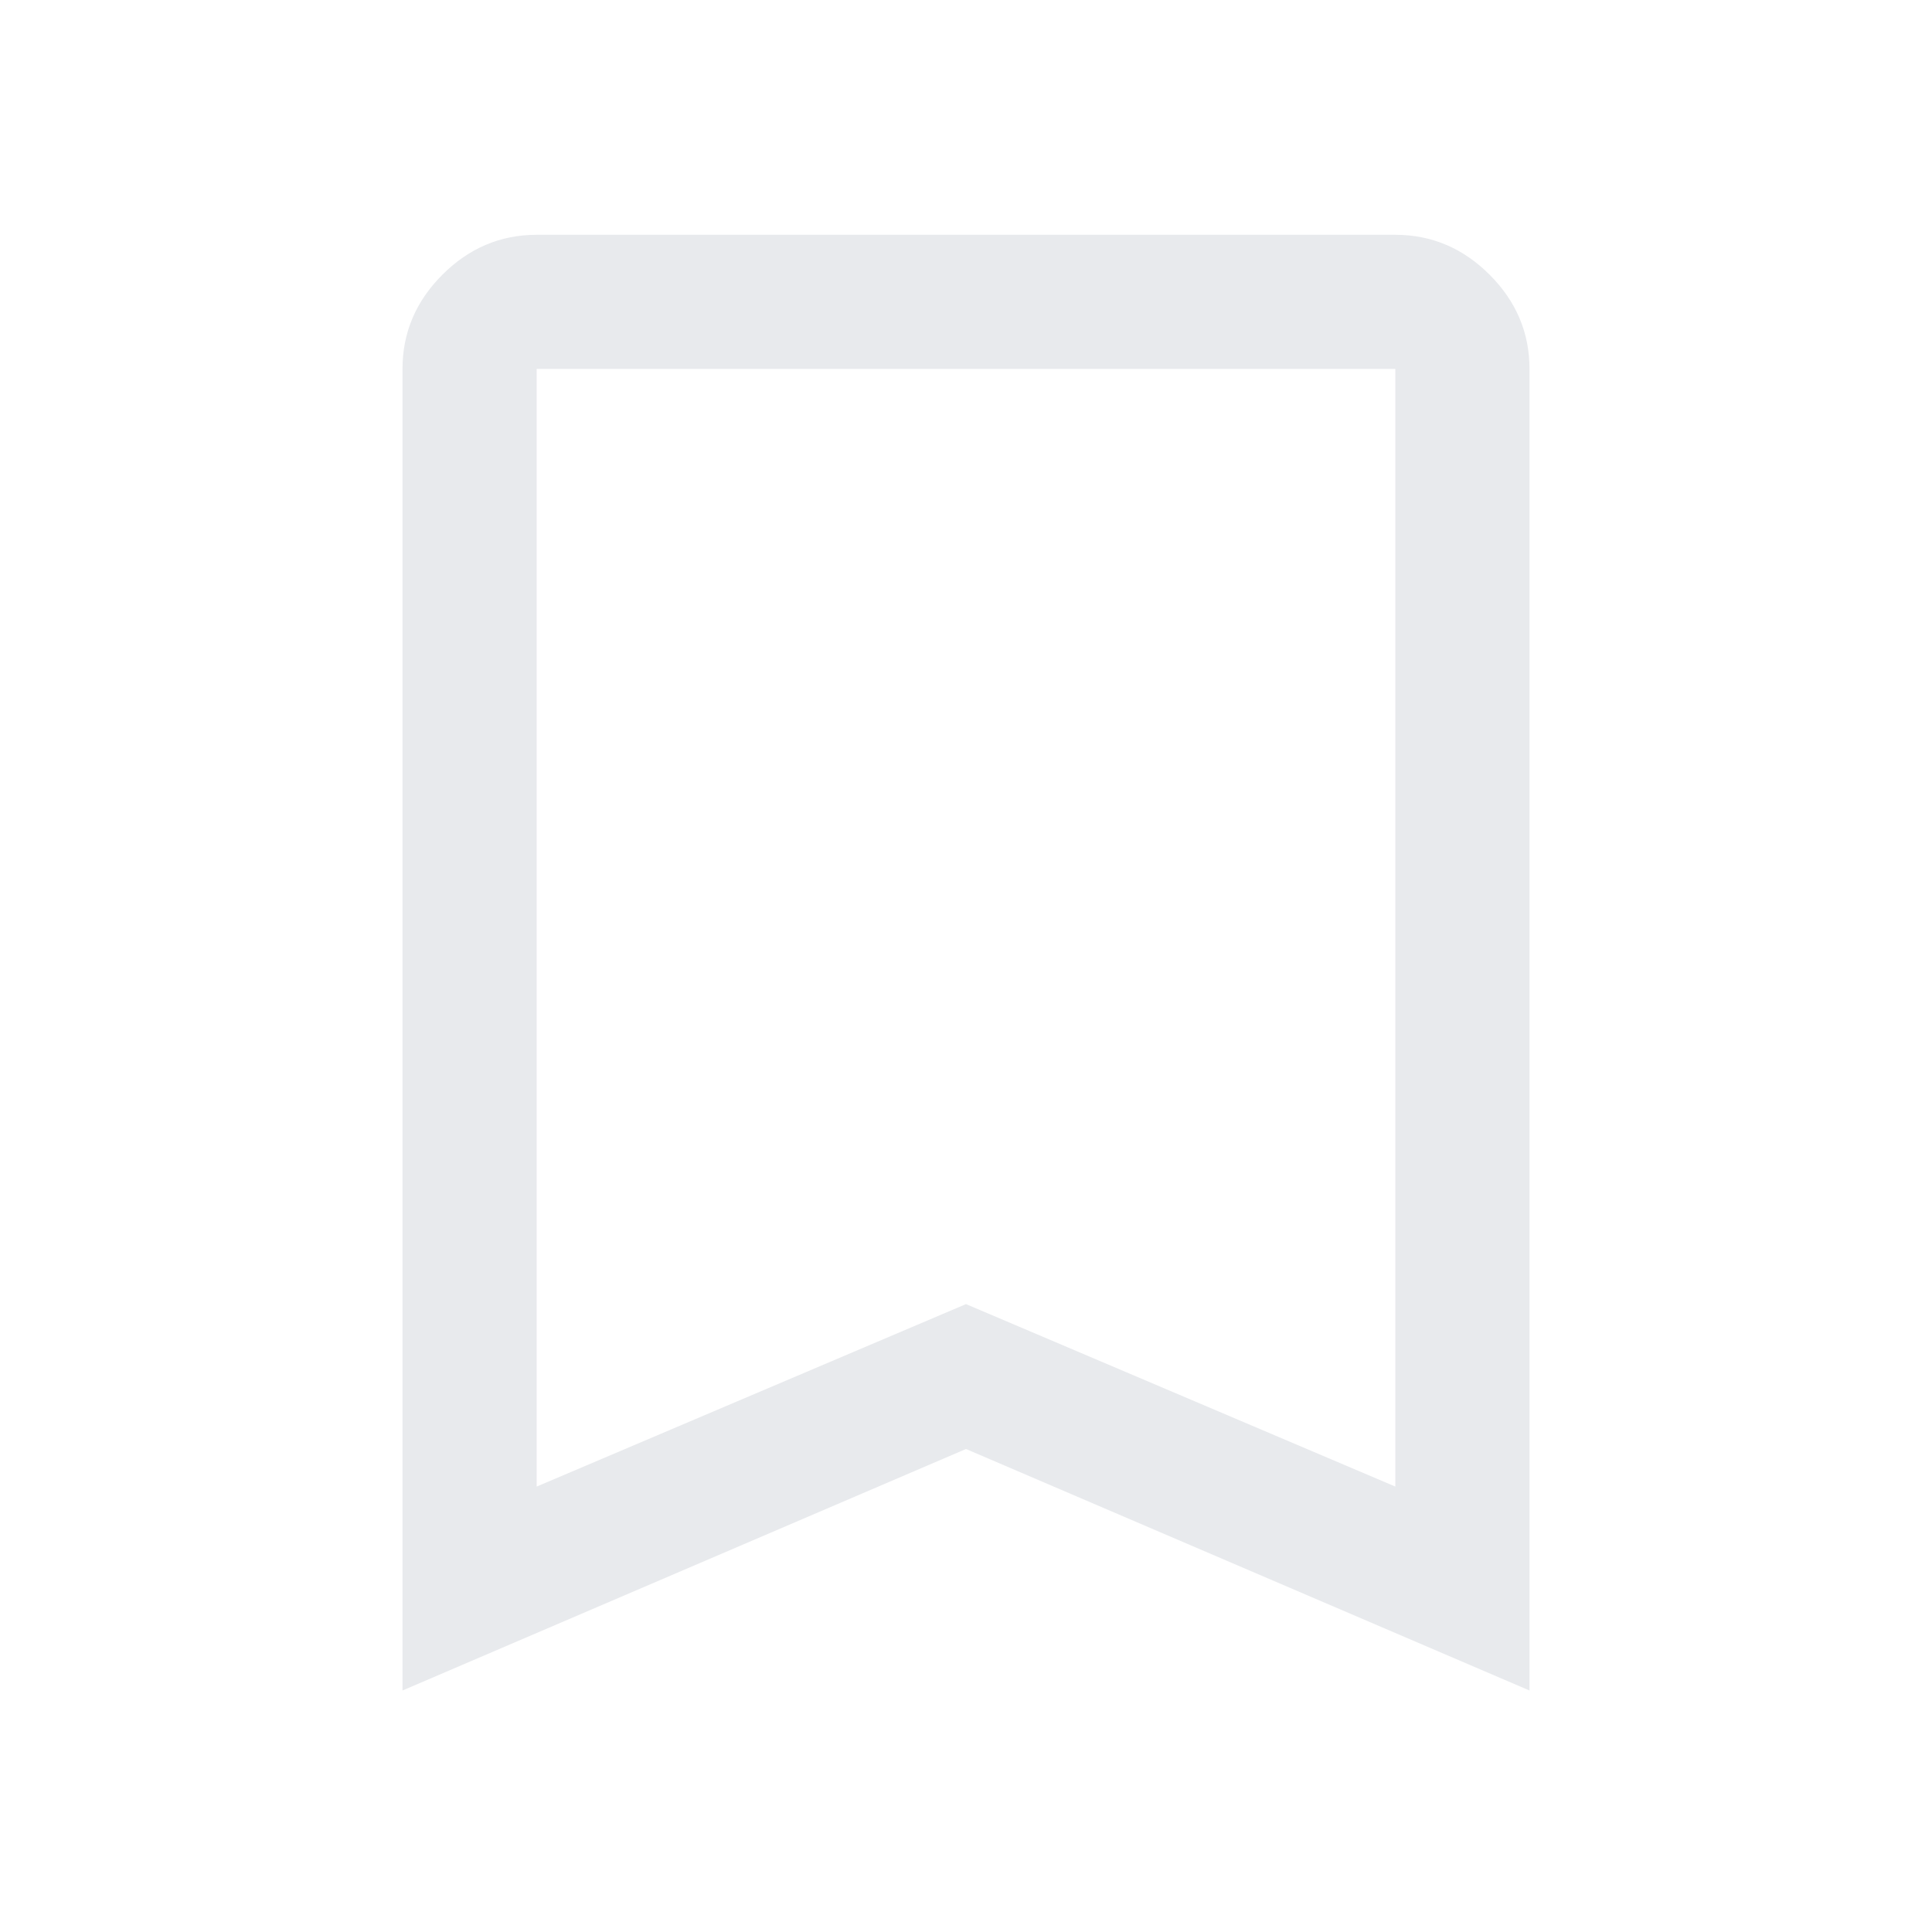
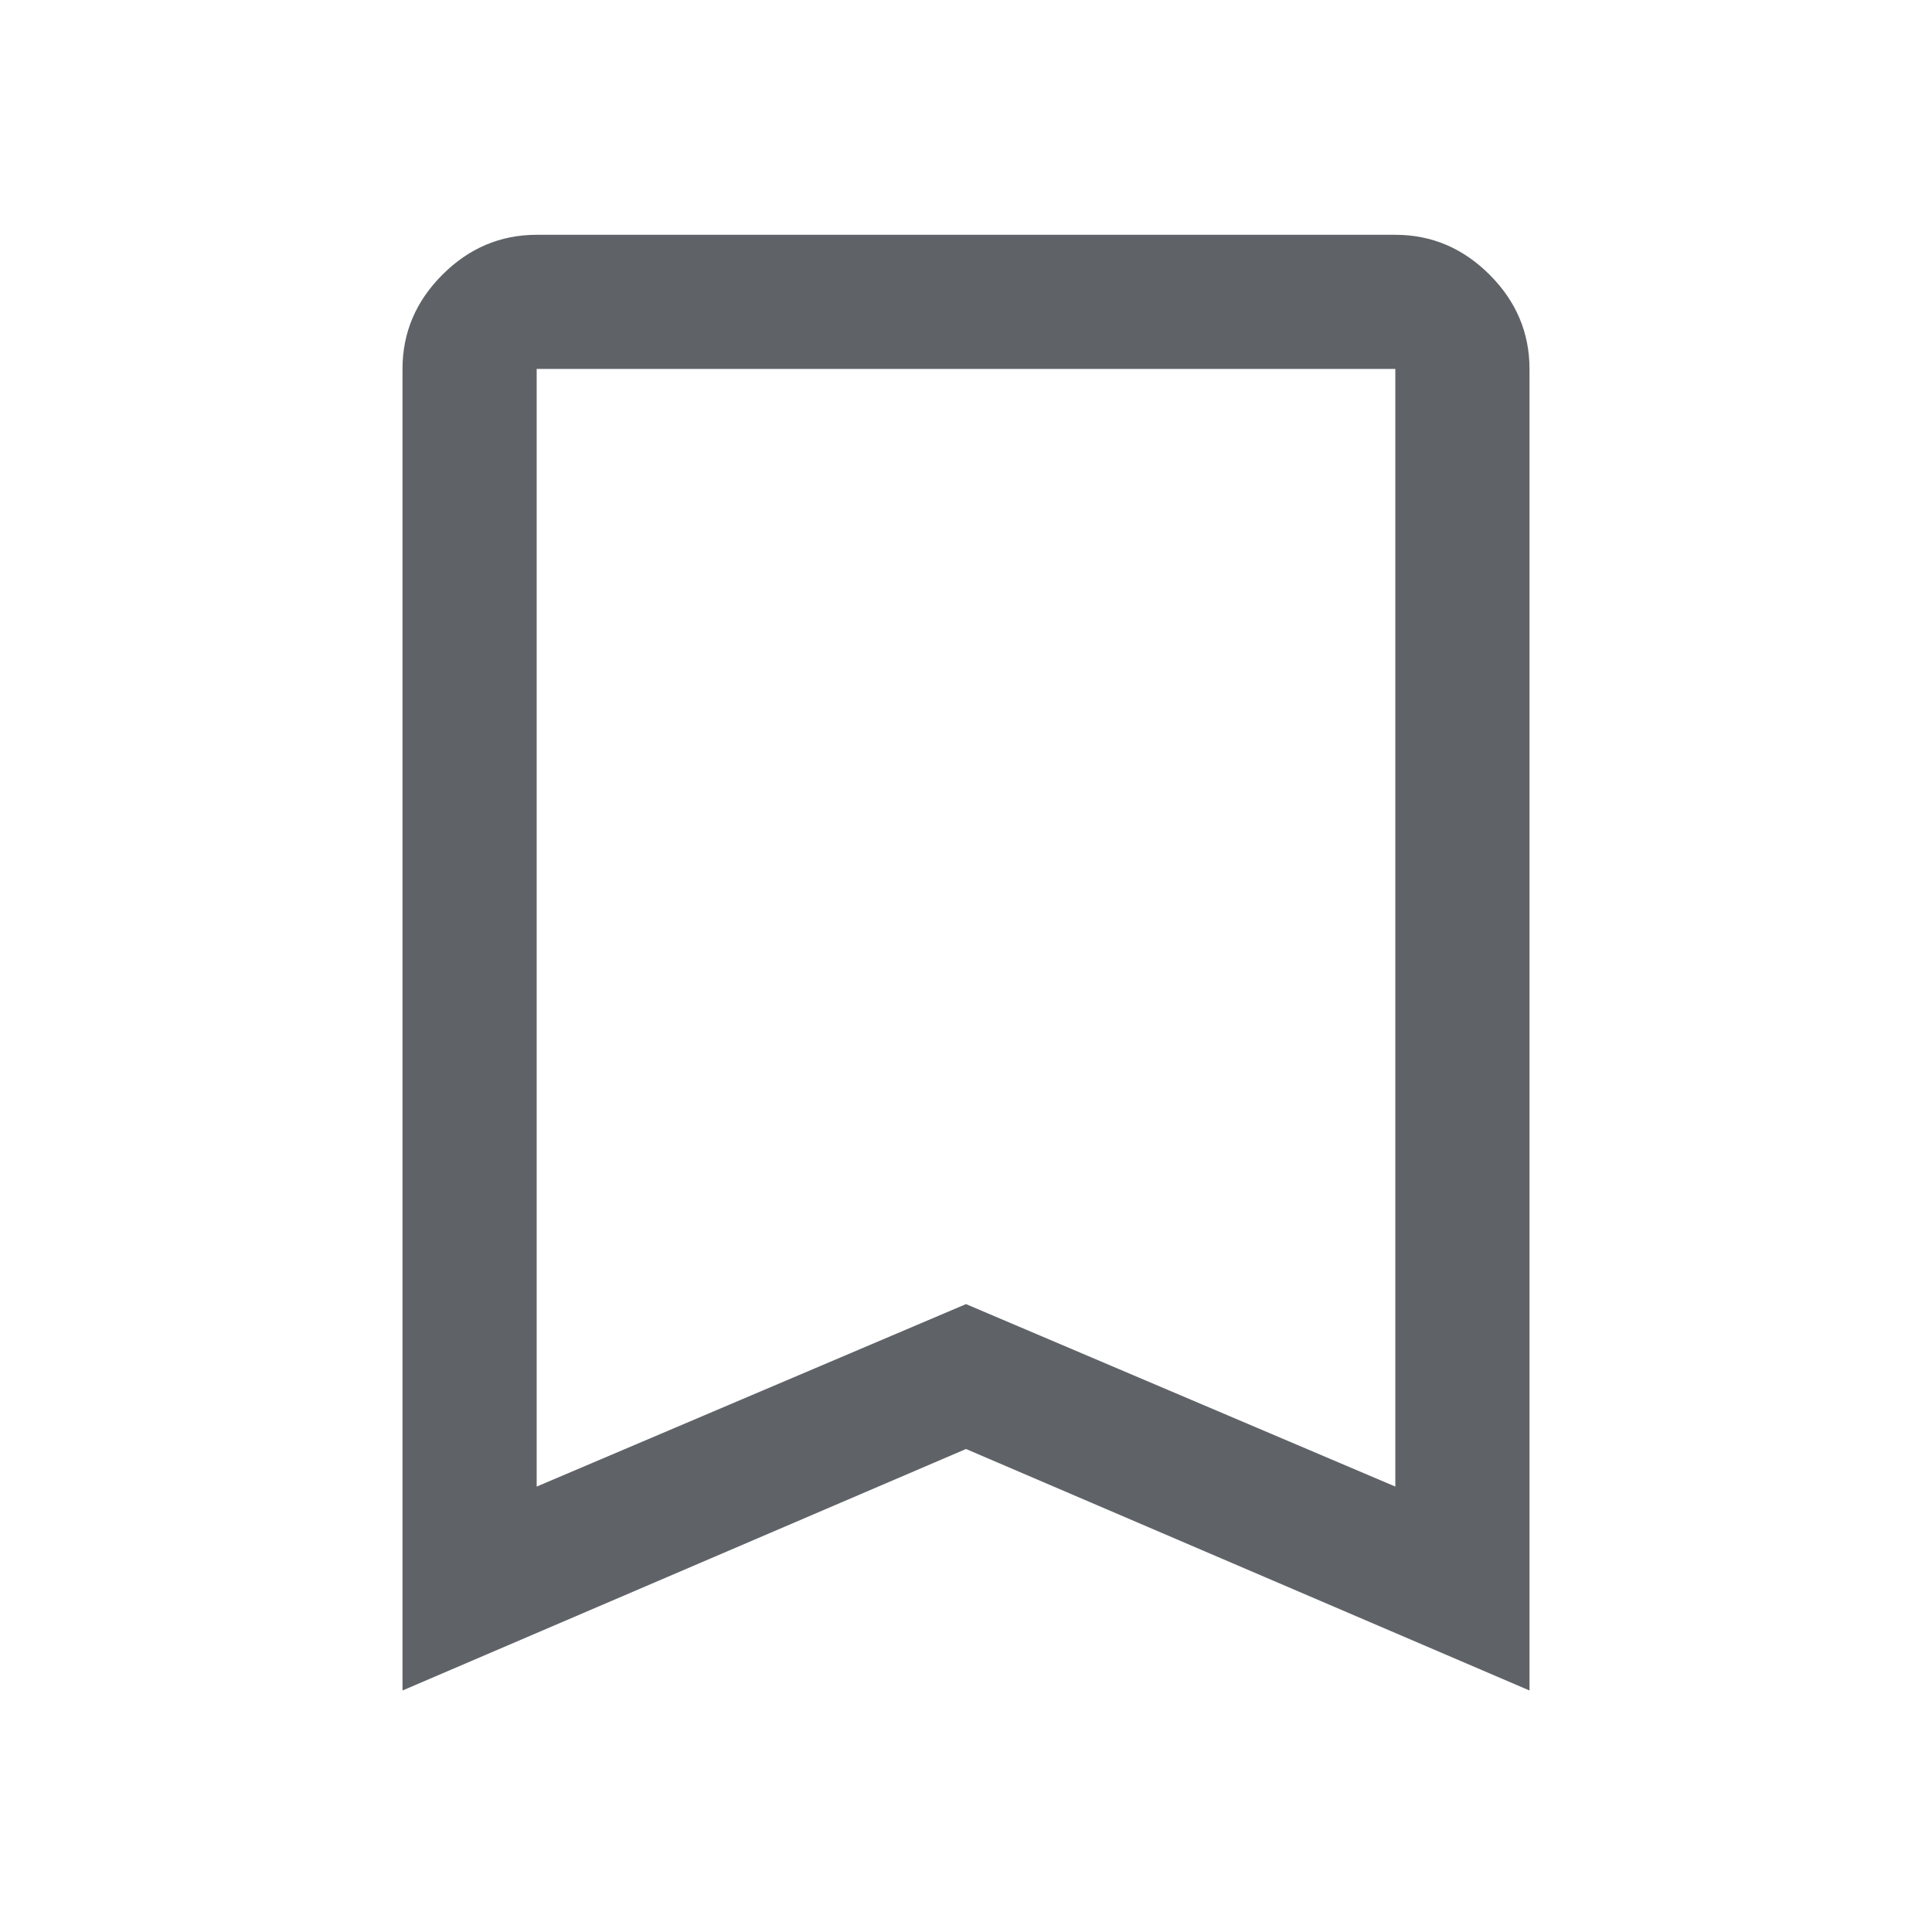
- <svg xmlns="http://www.w3.org/2000/svg" height="40px" viewBox="0 -960 960 960" width="40px" fill="#e8eaed">
+ <svg xmlns="http://www.w3.org/2000/svg" height="40px" viewBox="0 -960 960 960" width="40px" fill="#5f6368">
  <path d="M200-120v-656.67q0-27 19.83-46.83 19.84-19.83 46.84-19.83h426.66q27 0 46.84 19.83Q760-803.67 760-776.67V-120L480-240 200-120Zm66.67-101.33L480-312l213.33 90.67v-555.34H266.67v555.34Zm0-555.34h426.66-426.66Z" />
</svg>
